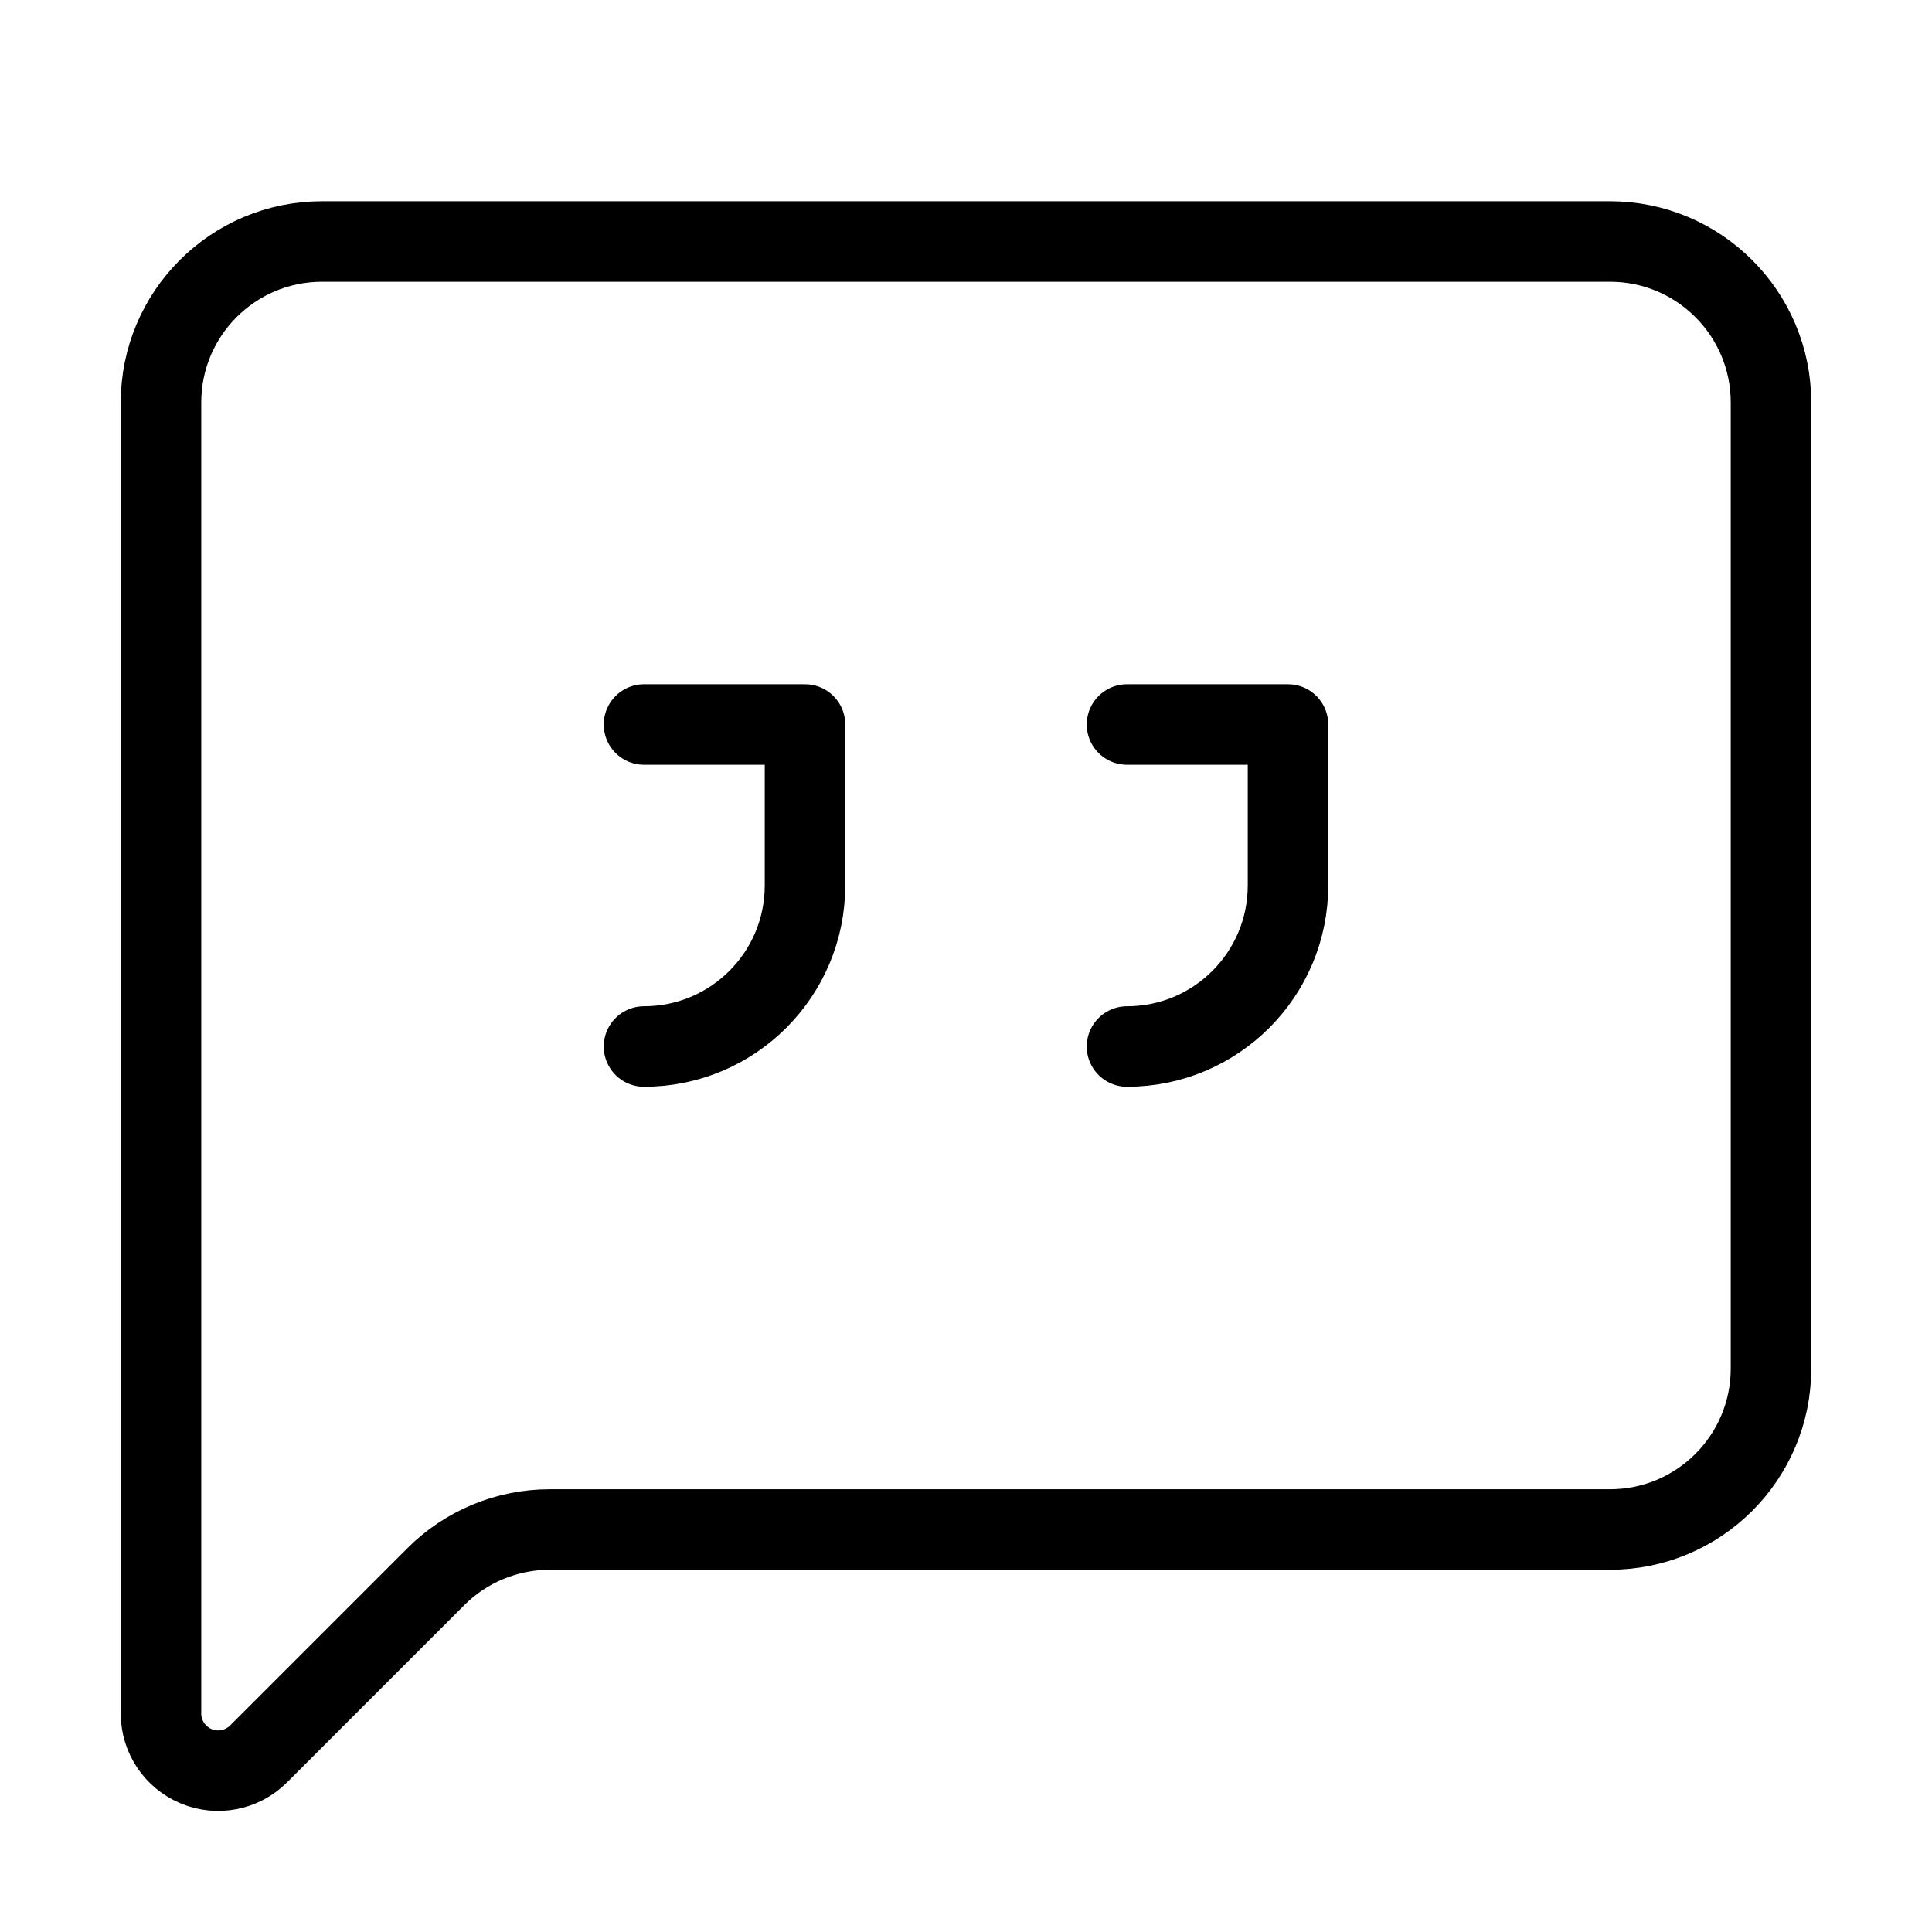
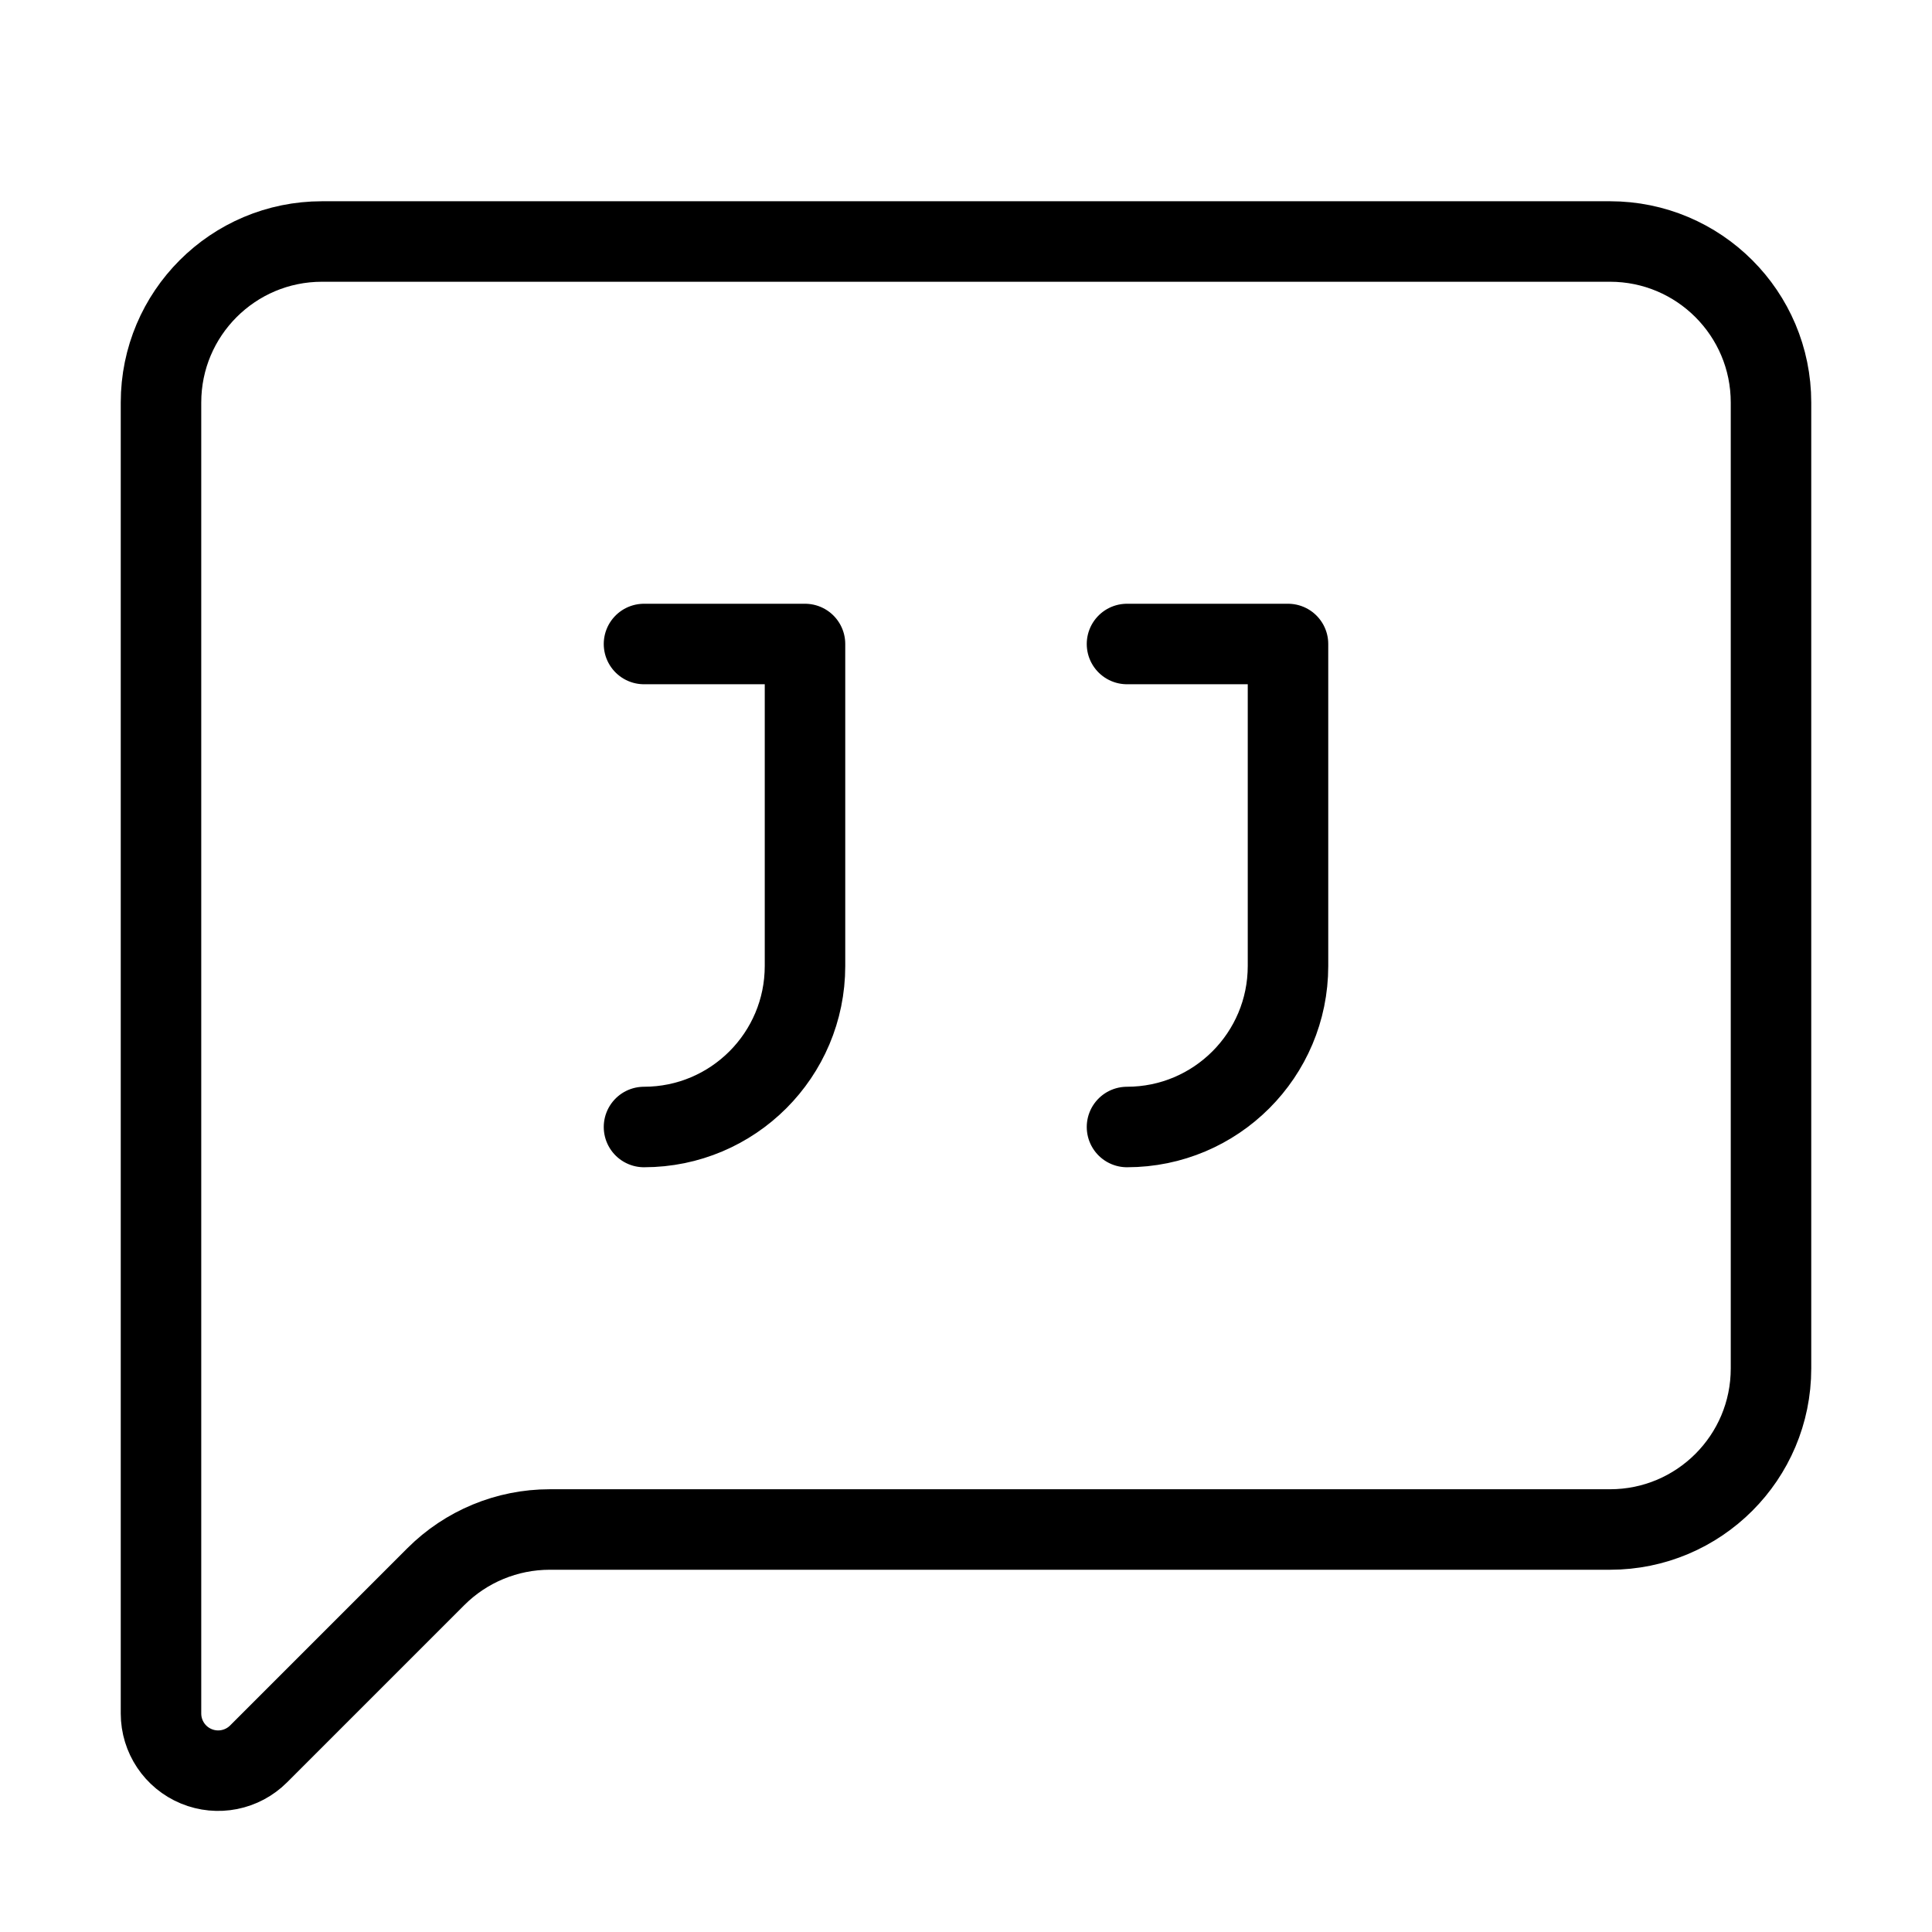
<svg xmlns="http://www.w3.org/2000/svg" width="24" height="24" viewBox="0 0 24 24" fill="none" stroke="currentColor" stroke-width="calc((100vw - 100vh) / 10)" stroke-linecap="round" stroke-linejoin="round">
+   <path vector-effect="non-scaling-stroke" d="M14 14a2 2 0 0 0 2-2V8h-2" />
  <path vector-effect="non-scaling-stroke" d="M22 17a2 2 0 0 1-2 2H6.828a2 2 0 0 0-1.414.586l-2.202 2.202A.71.71 0 0 1 2 21.286V5a2 2 0 0 1 2-2h16a2 2 0 0 1 2 2z" />
-   <path vector-effect="non-scaling-stroke" d="M14 13a2 2 0 0 0 2-2V9h-2" />
-   <path vector-effect="non-scaling-stroke" d="M8 13a2 2 0 0 0 2-2V9H8" />
+   <path vector-effect="non-scaling-stroke" d="M8 14a2 2 0 0 0 2-2V8H8" />
</svg>
